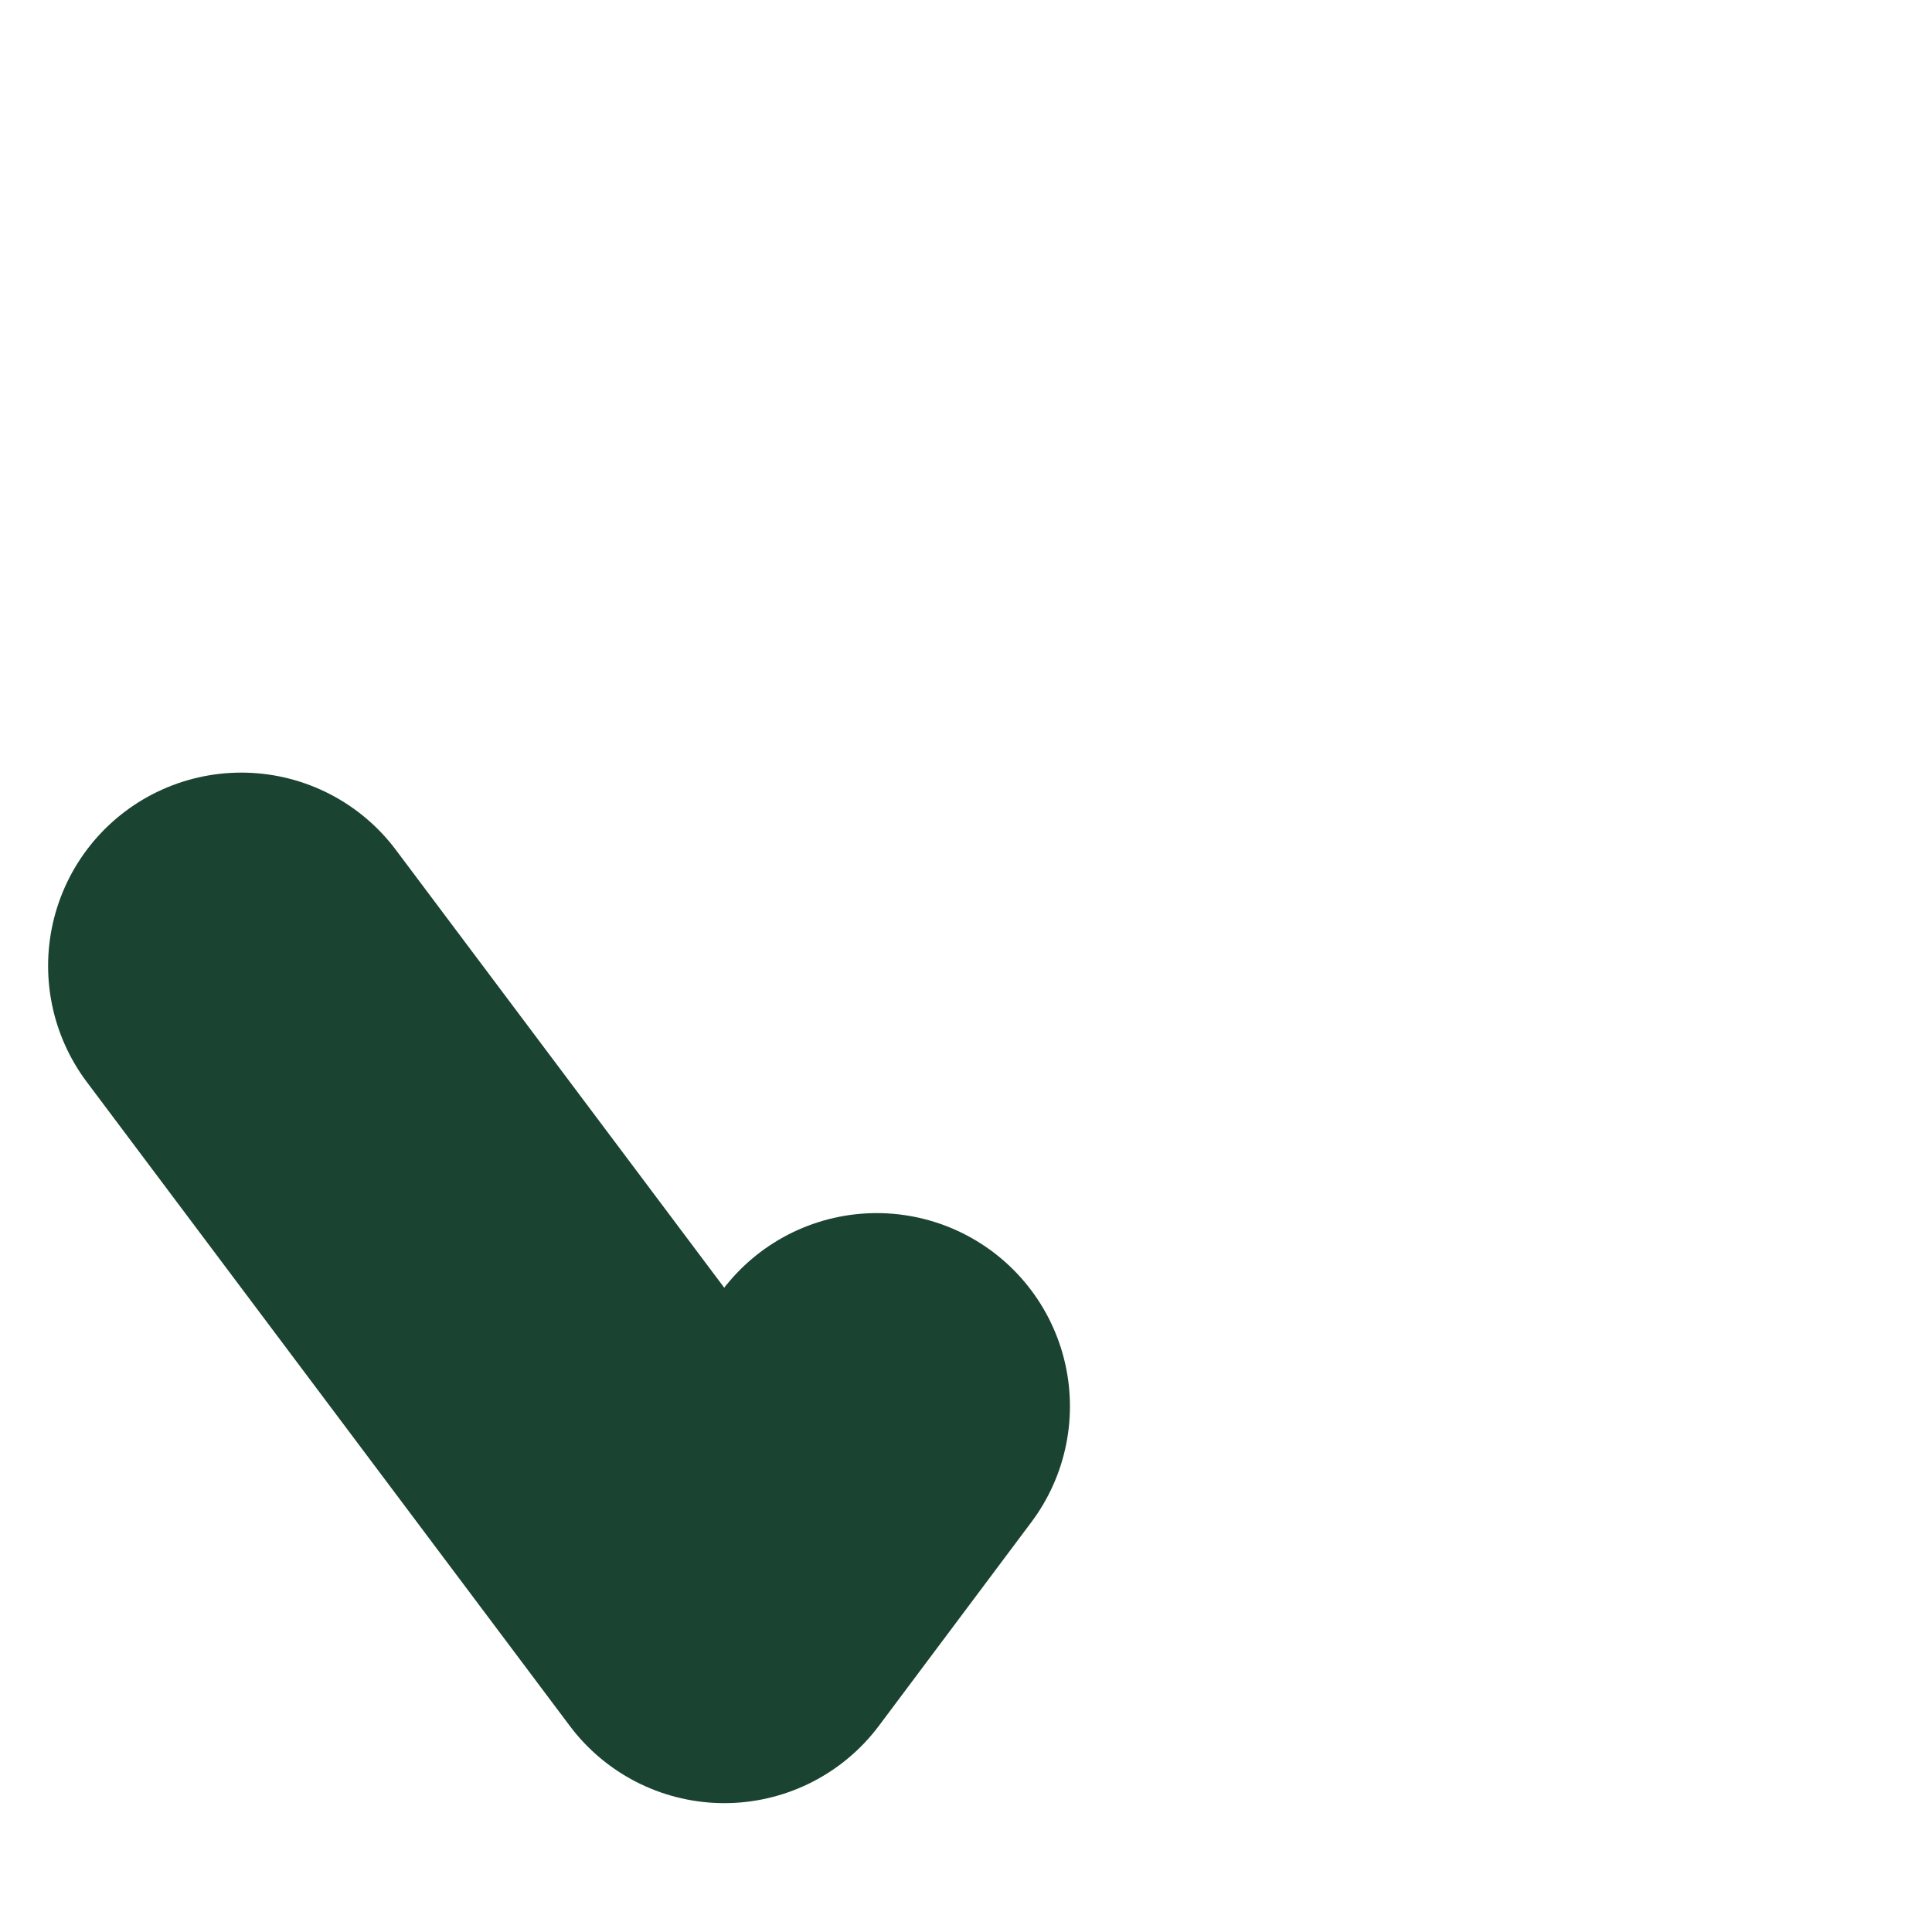
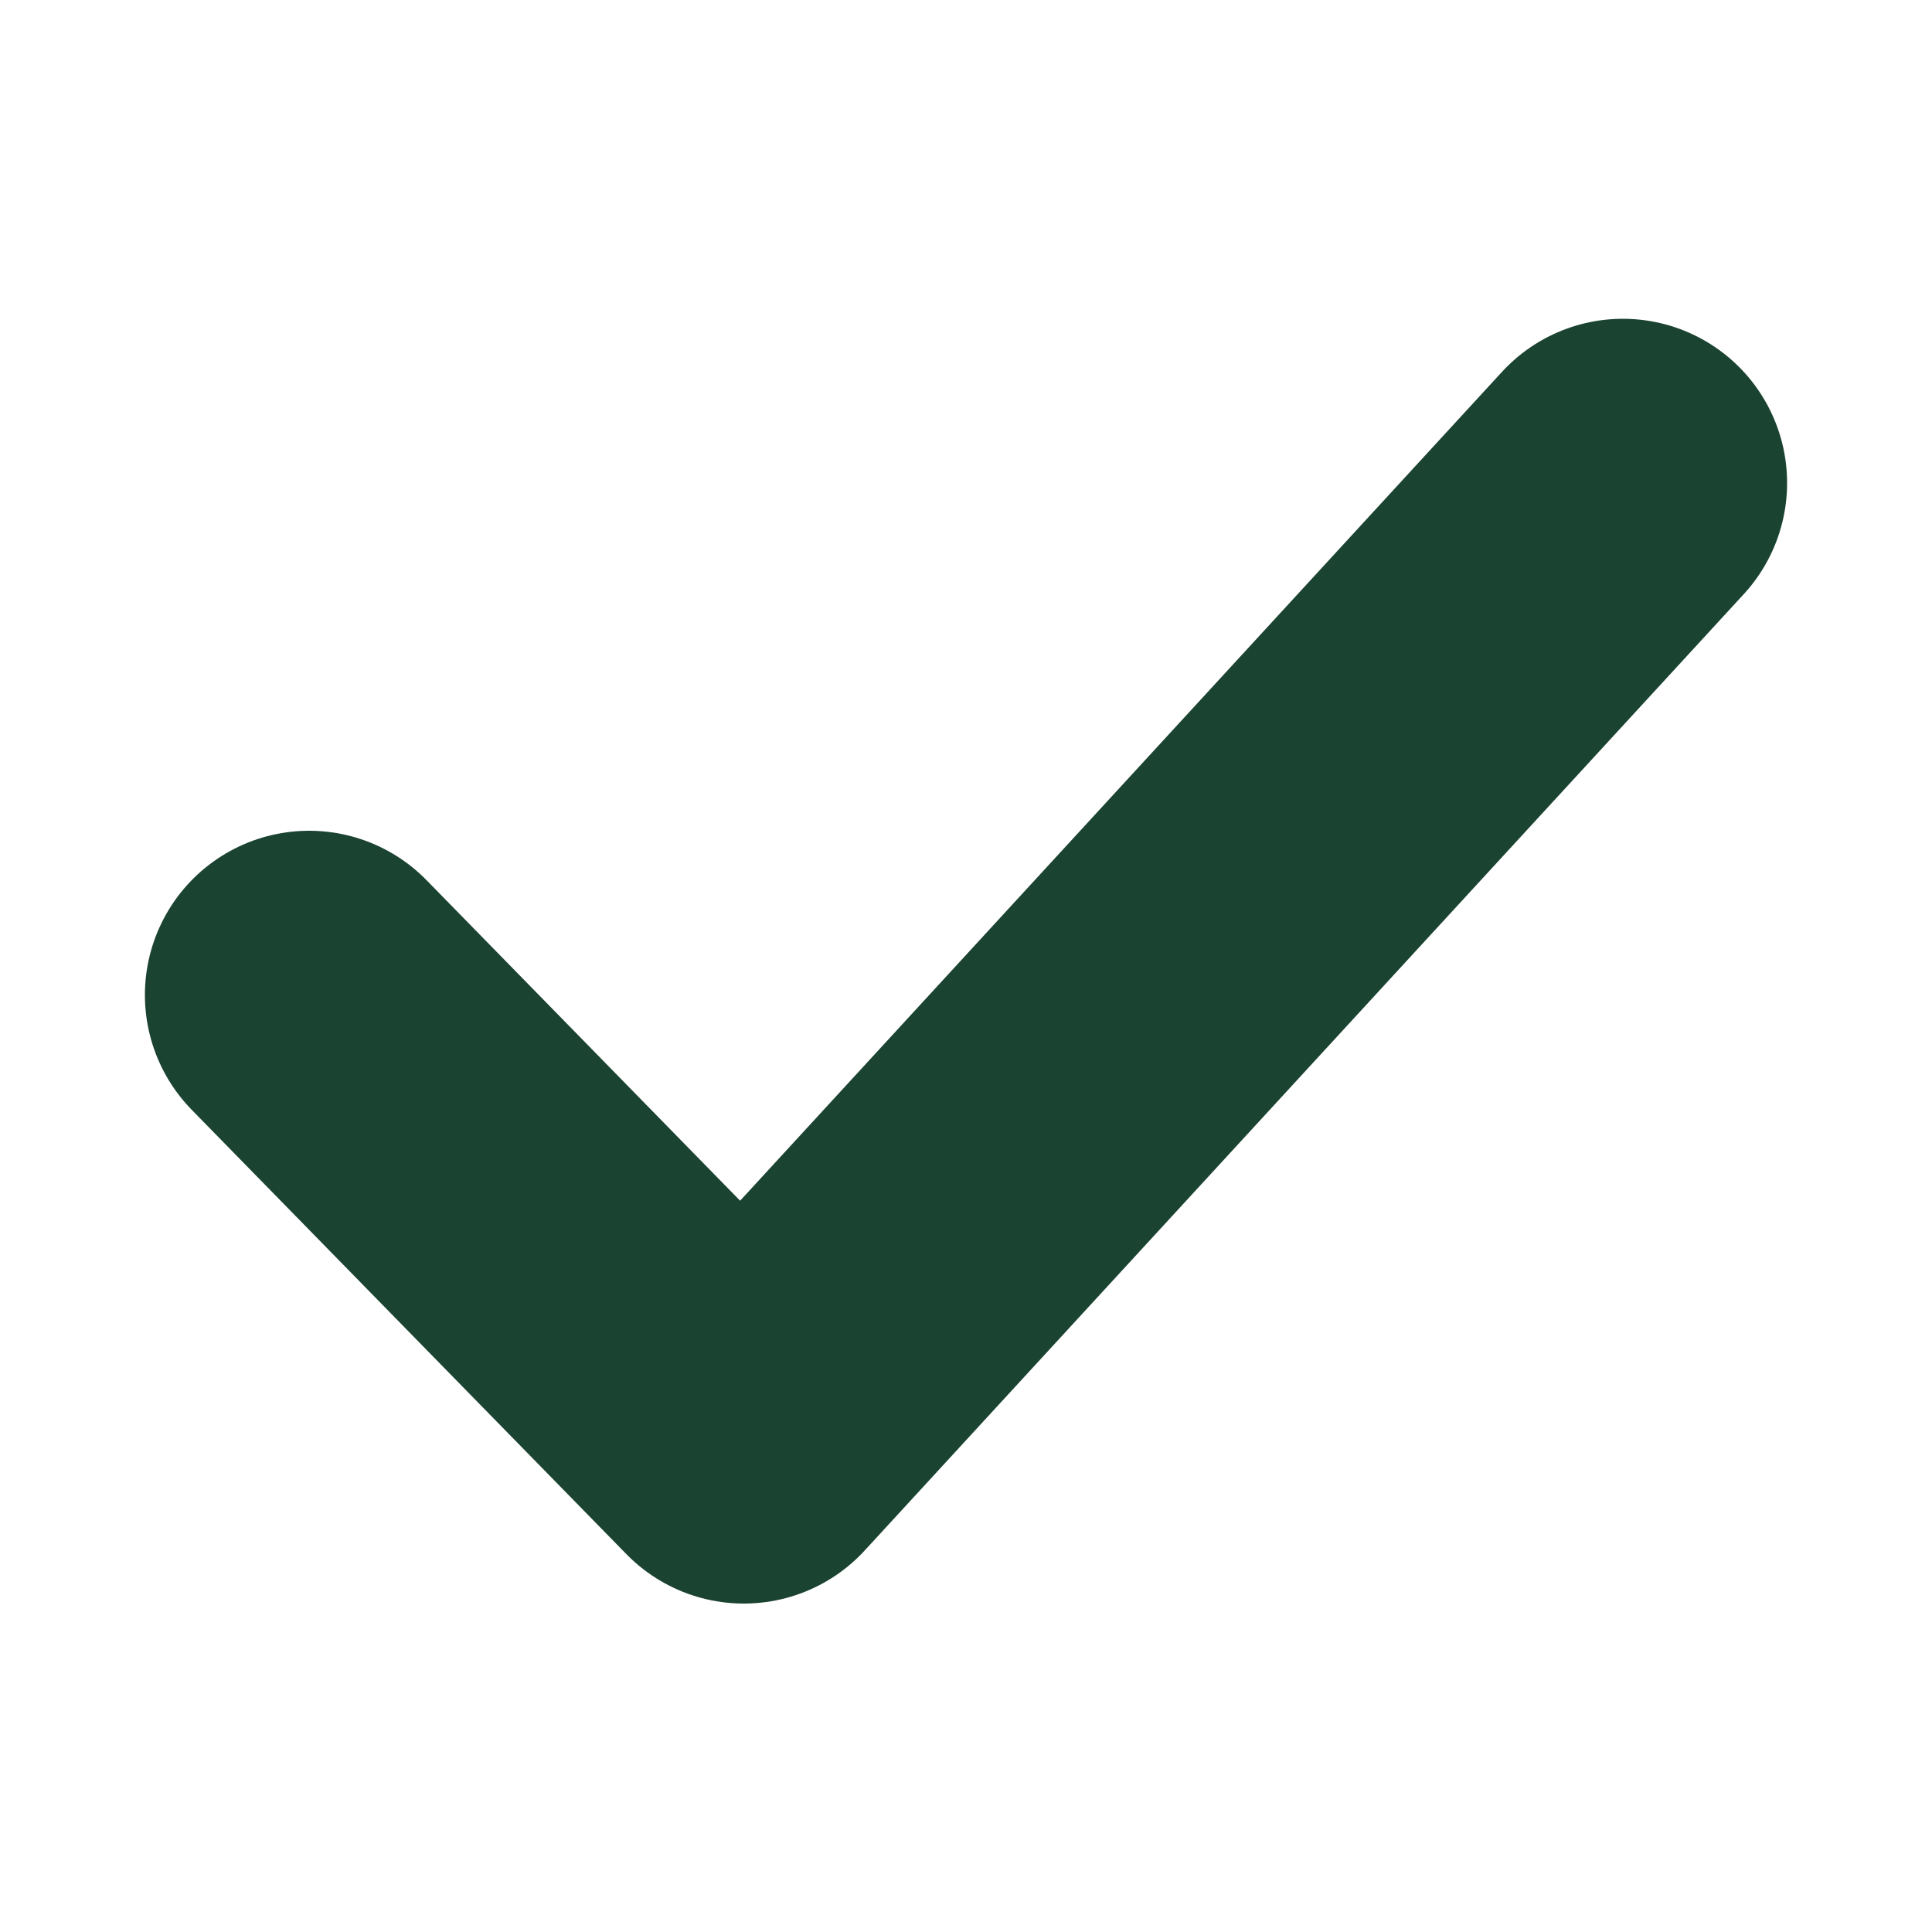
- <svg xmlns="http://www.w3.org/2000/svg" preserveAspectRatio="none" overflow="visible" style="display: block;" width="10" height="10" viewBox="0 0 10 10" fill="none">
-   <path id="Vector" d="M4.538 7.279L3.749 8.333L1.249 5V4.999L2.95 7.267C3.139 7.518 3.435 7.667 3.75 7.667C4.059 7.667 4.349 7.523 4.538 7.279Z" stroke="#1B4332" stroke-width="2" stroke-linecap="round" stroke-linejoin="round" />
+ <svg xmlns="http://www.w3.org/2000/svg" width="10" height="10" viewBox="0 0 10 10" fill="none">
+   <path d="M1.6 5.15L3.85 7.45L8.4 2.5" stroke="#1B4332" stroke-width="1.7" stroke-linecap="round" stroke-linejoin="round" />
</svg>
